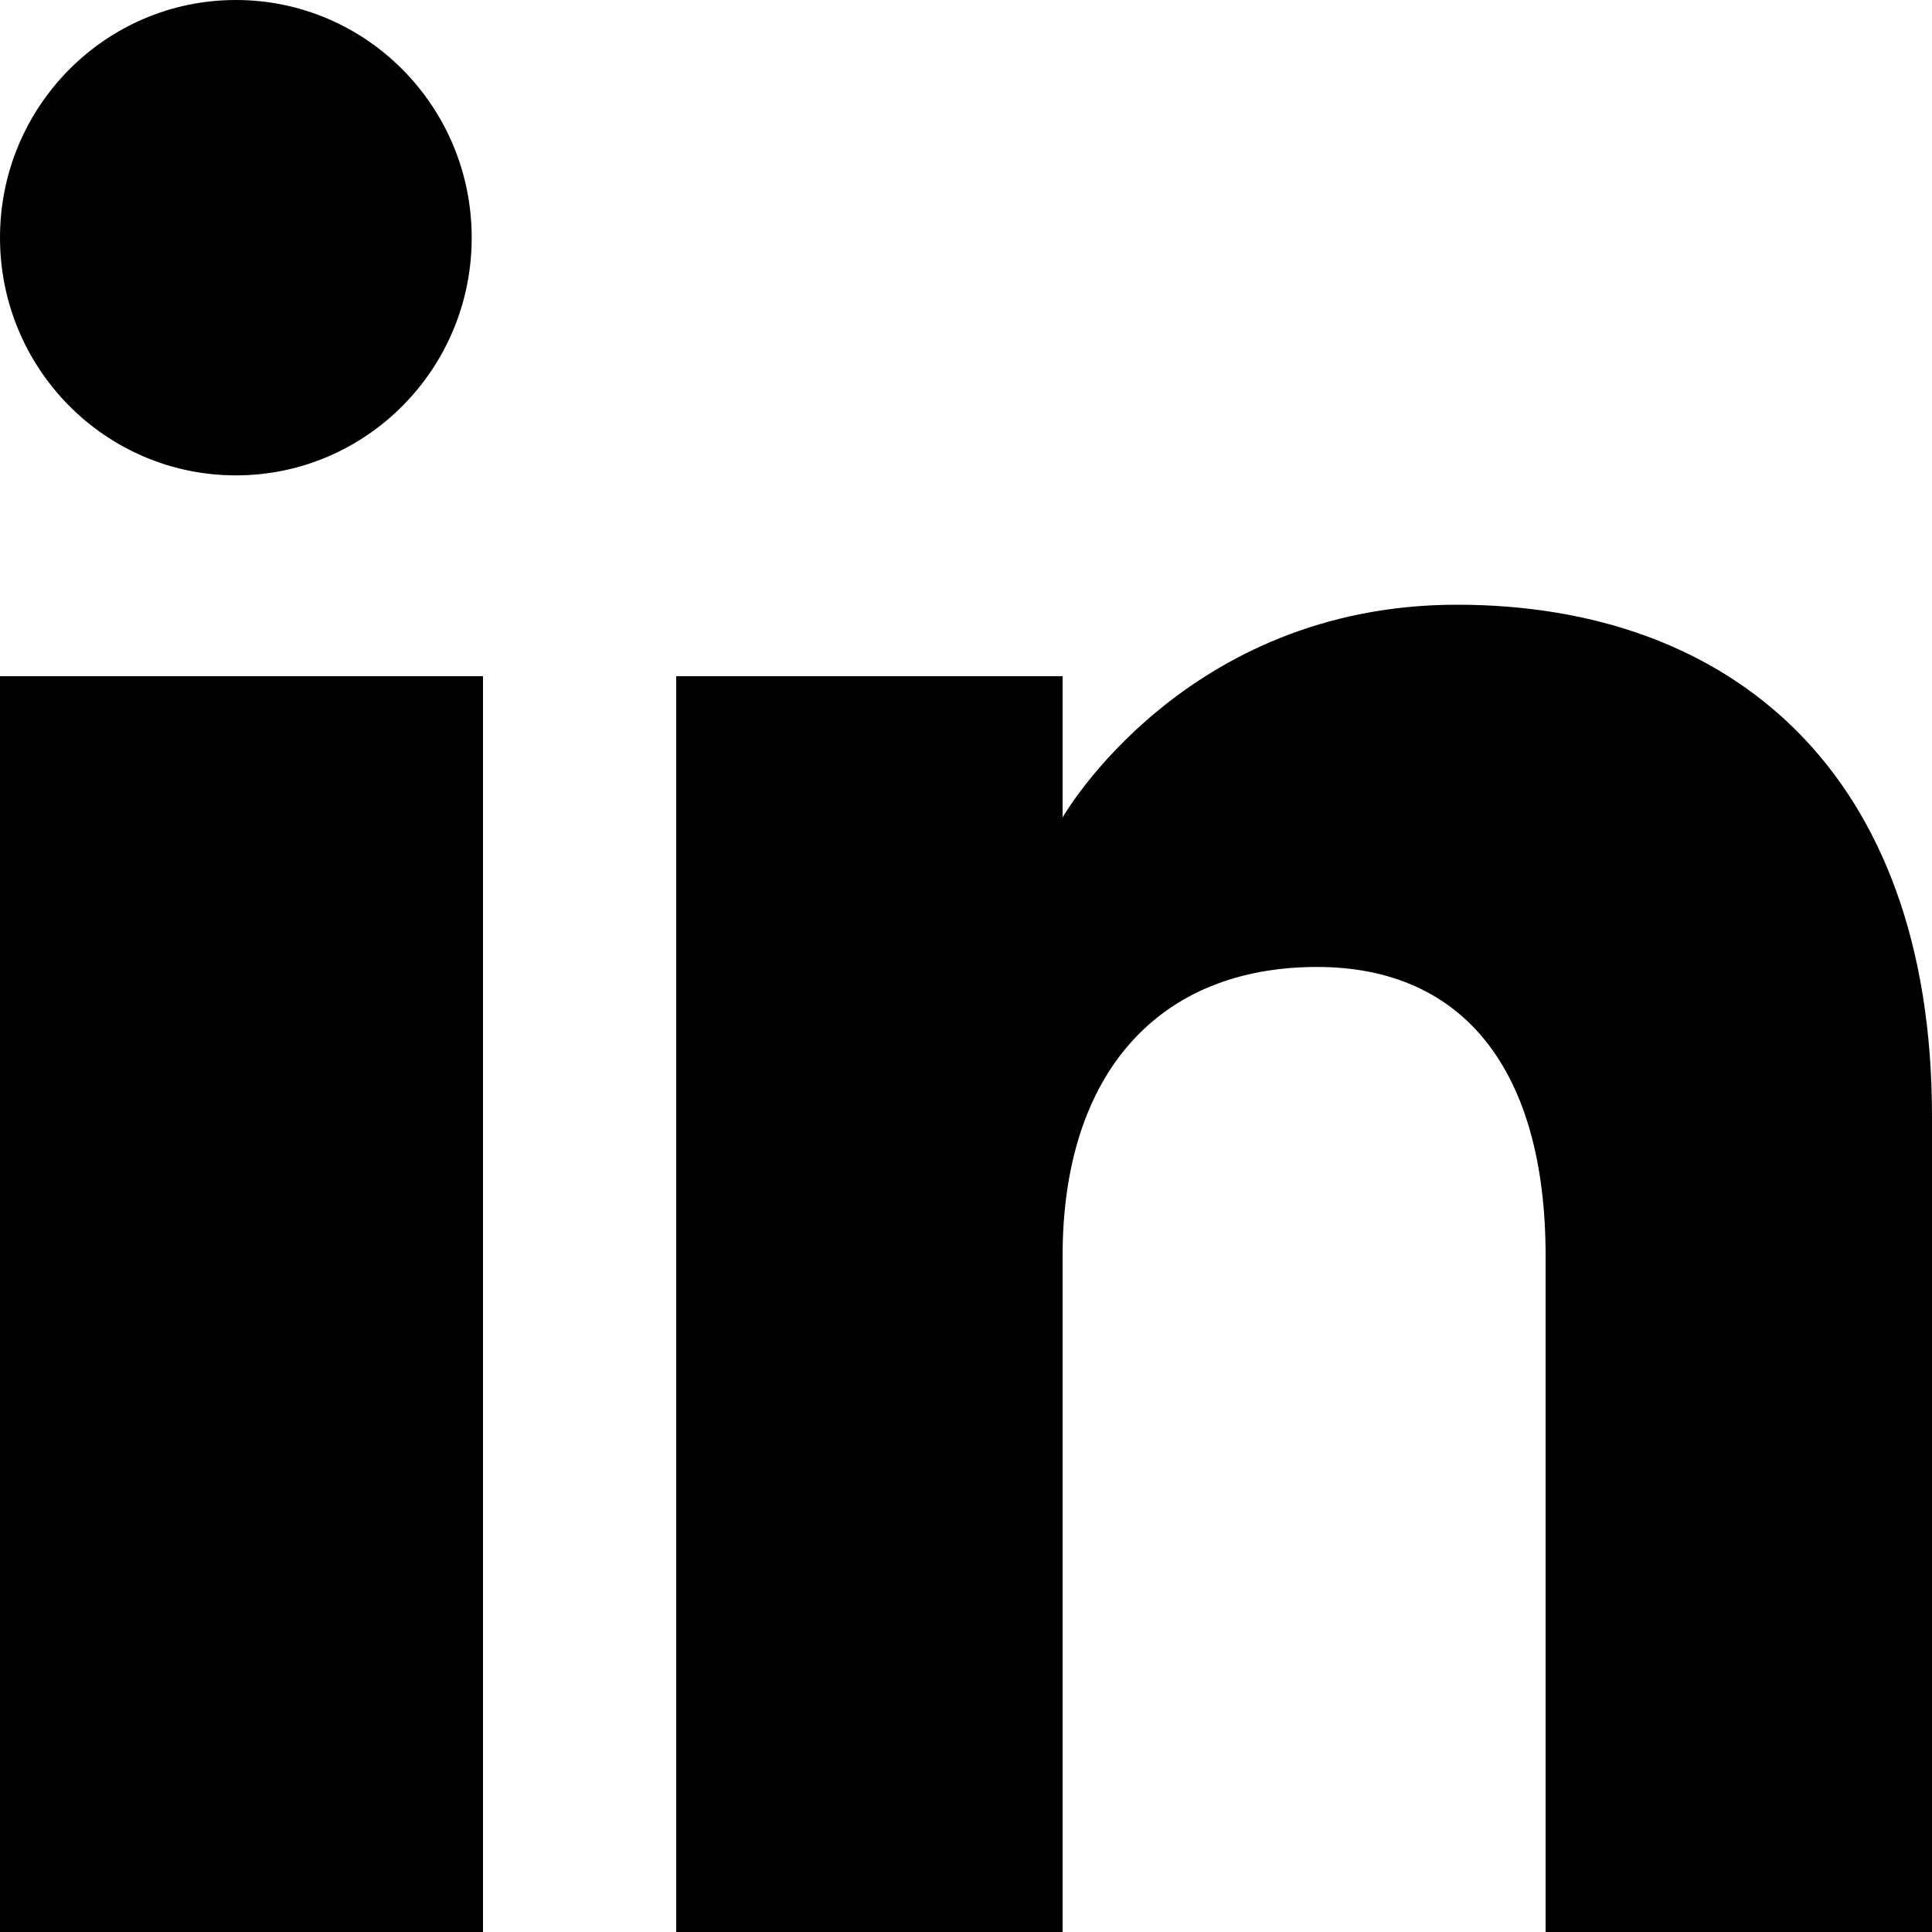
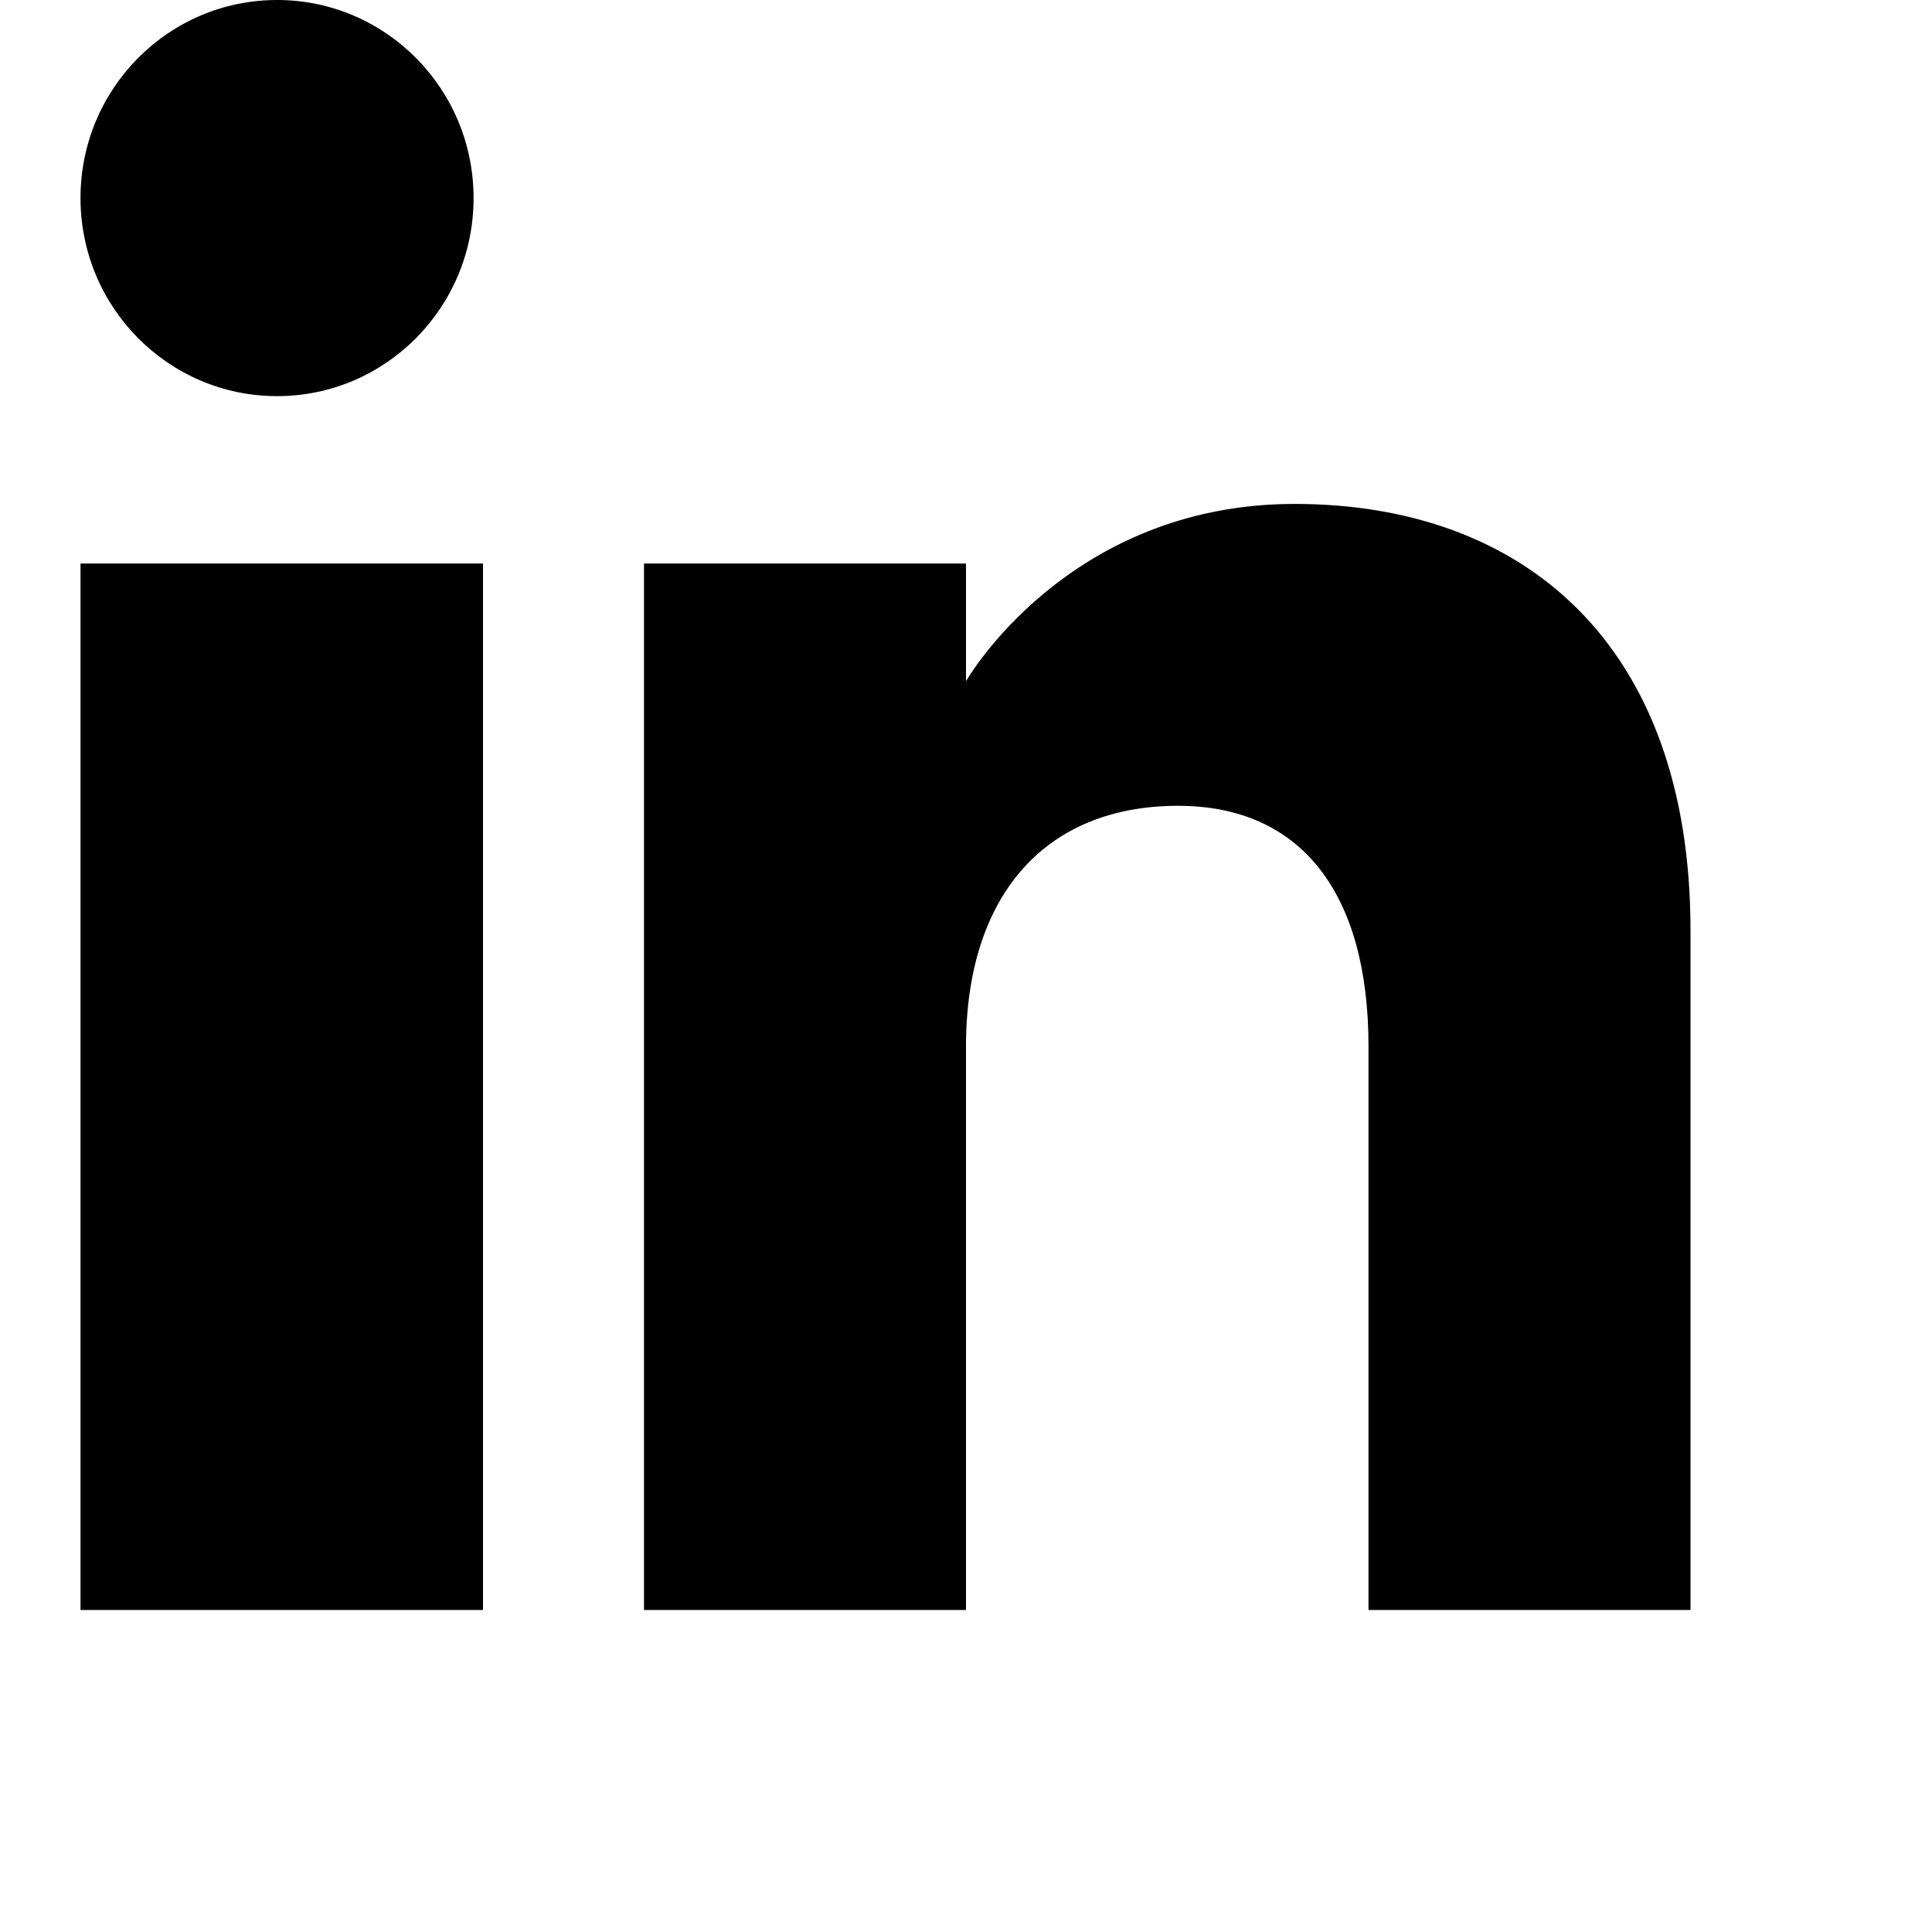
- <svg xmlns="http://www.w3.org/2000/svg" width="24px" viewBox="0 0 20 20" version="1.1">
+ <svg xmlns="http://www.w3.org/2000/svg" width="28px" viewBox="-1 0 24 24" version="1.1">
  <defs>

</defs>
  <g id="Page-1" stroke="none" stroke-width="1" fill="none" fill-rule="evenodd">
    <g id="Dribbble-Light-Preview" transform="translate(-180, -7479)" fill="#000000">
      <g id="icons" transform="translate(56, 160)">
        <path d="M144,7339 L140,7339 L140,7332.001 C140,7330.081 139.153,7329.01 137.634,7329.01 C135.981,7329.01 135,7330.126 135,7332.001 L135,7339 L131,7339 L131,7326 L135,7326 L135,7327.462 C135,7327.462 136.255,7325.26 139.083,7325.26 C141.912,7325.26 144,7326.986 144,7330.558 L144,7339 L144,7339 Z M126.442,7323.921 C125.093,7323.921 124,7322.819 124,7321.46 C124,7320.102 125.093,7319 126.442,7319 C127.79,7319 128.883,7320.102 128.883,7321.46 C128.884,7322.819 127.79,7323.921 126.442,7323.921 L126.442,7323.921 Z M124,7339 L129,7339 L129,7326 L124,7326 L124,7339 Z" id="linkedin-[#161]">

</path>
      </g>
    </g>
  </g>
</svg>
